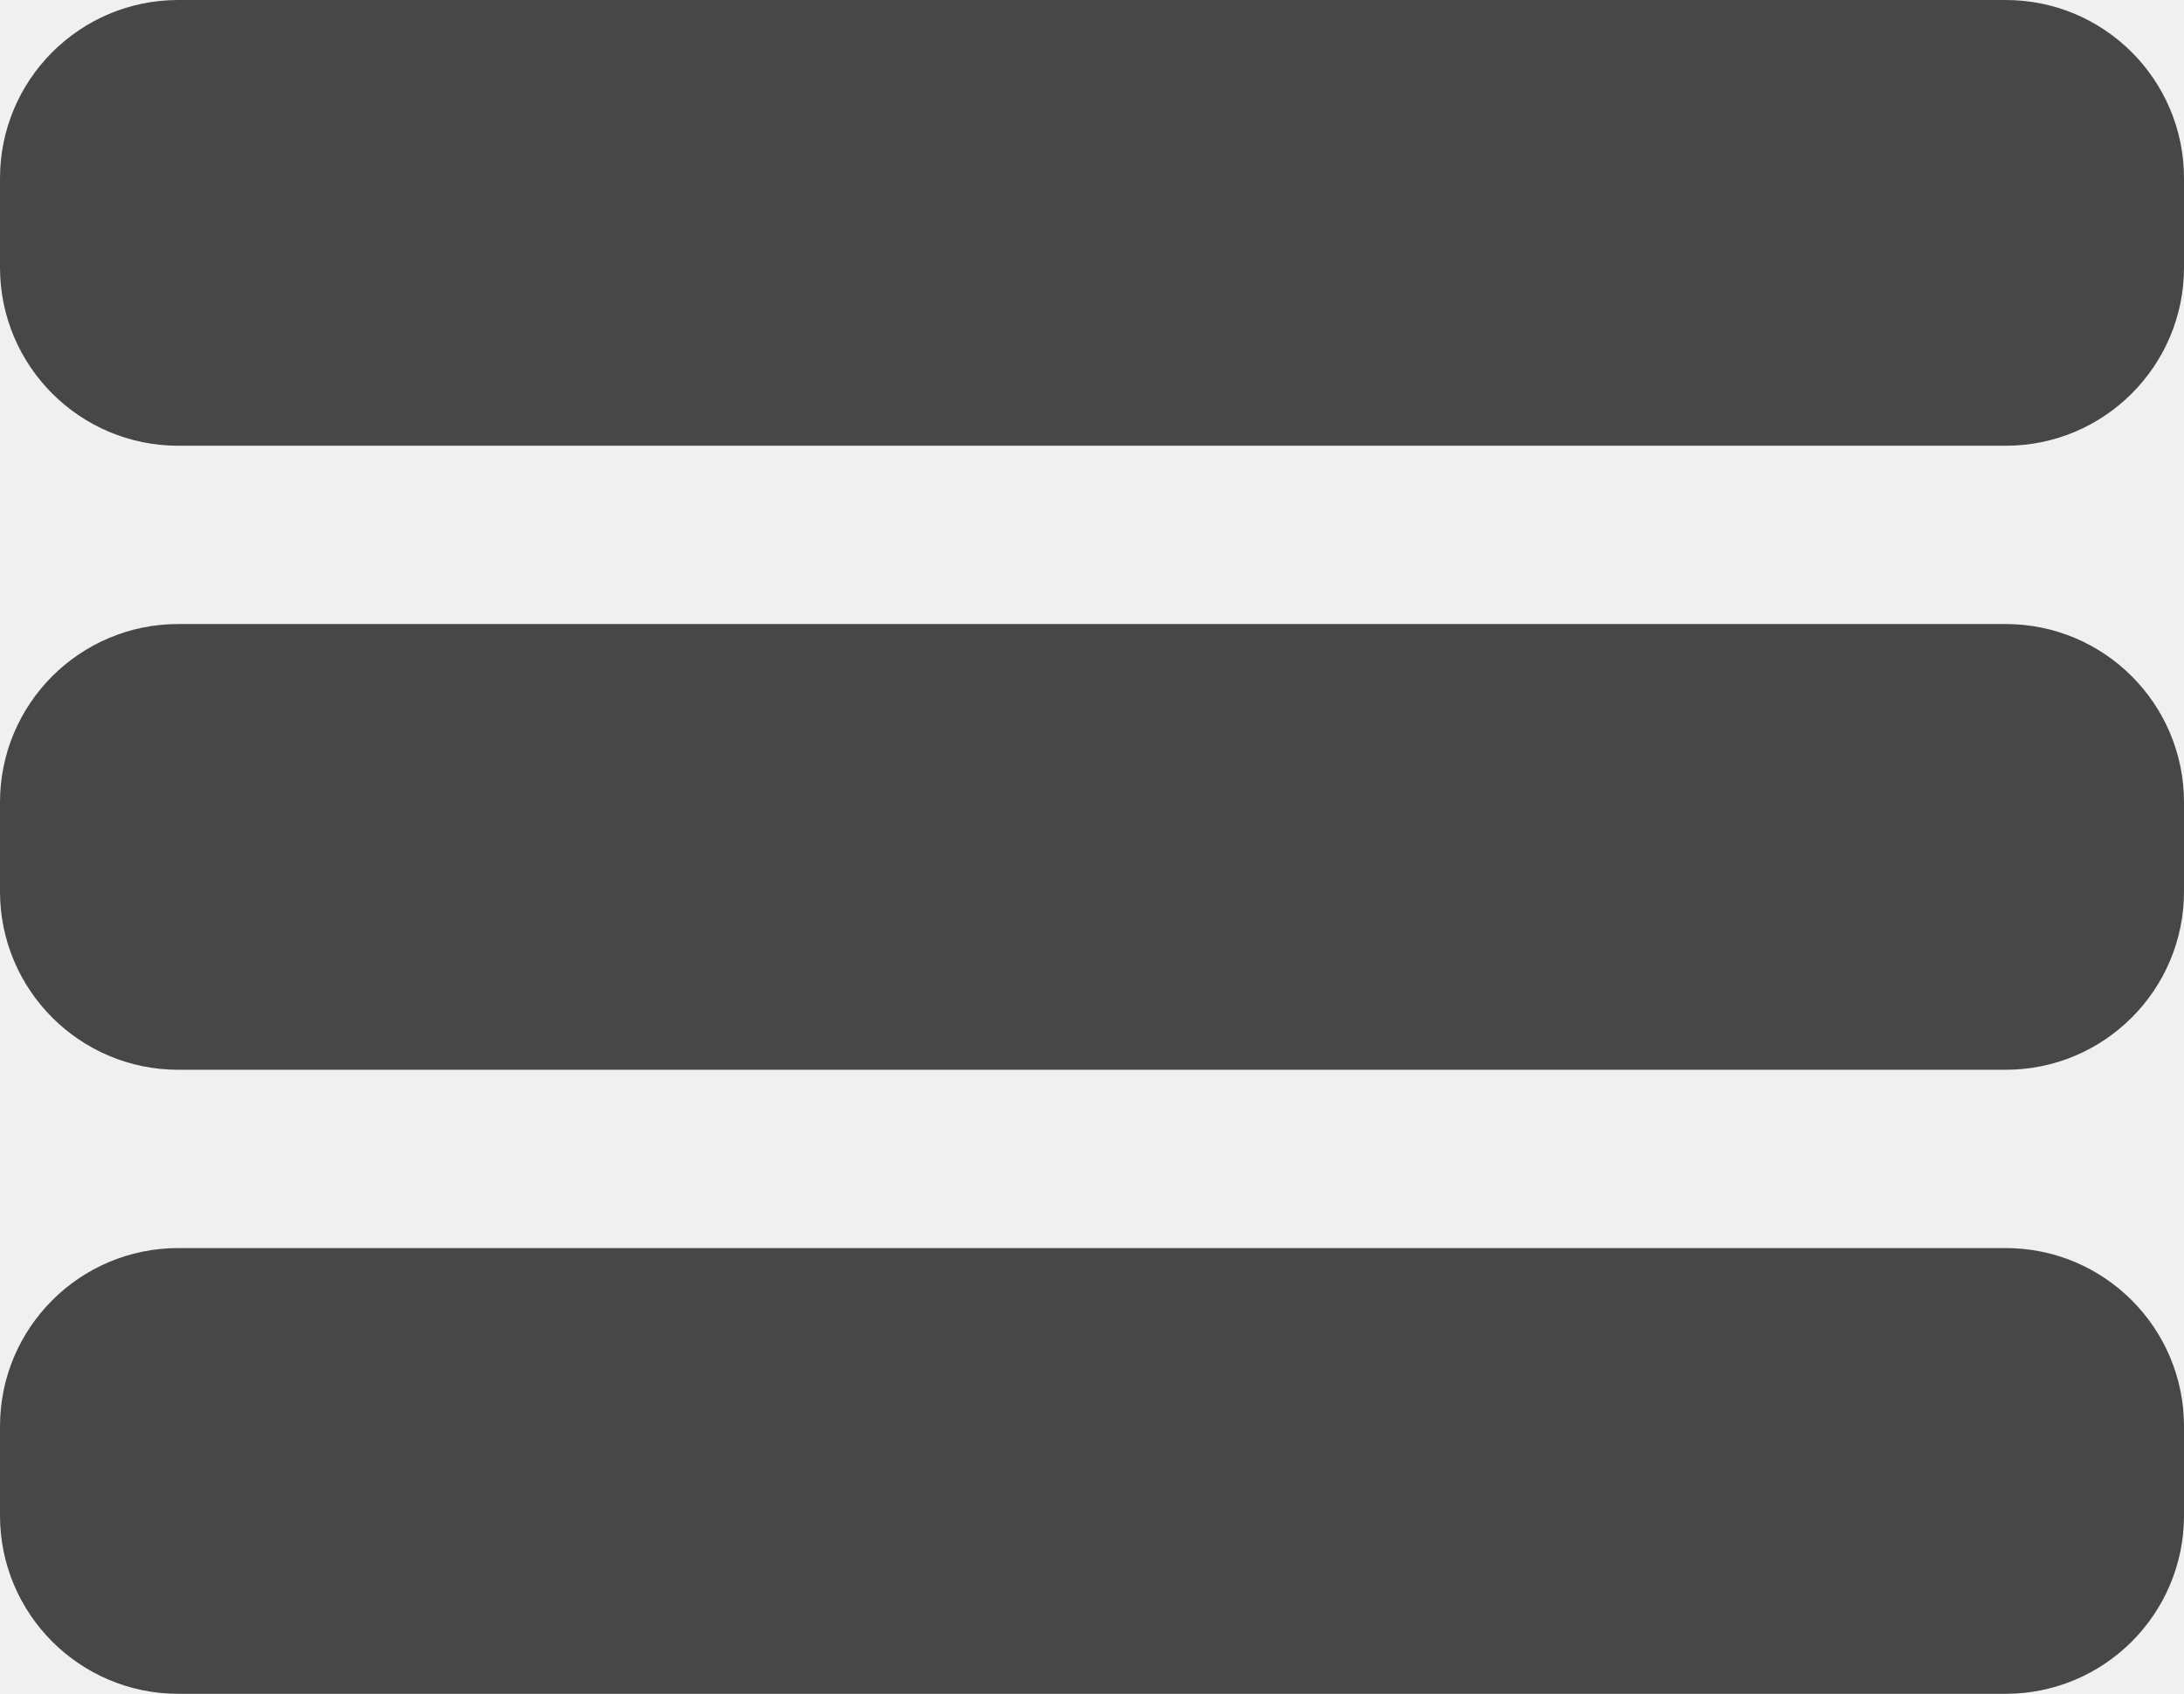
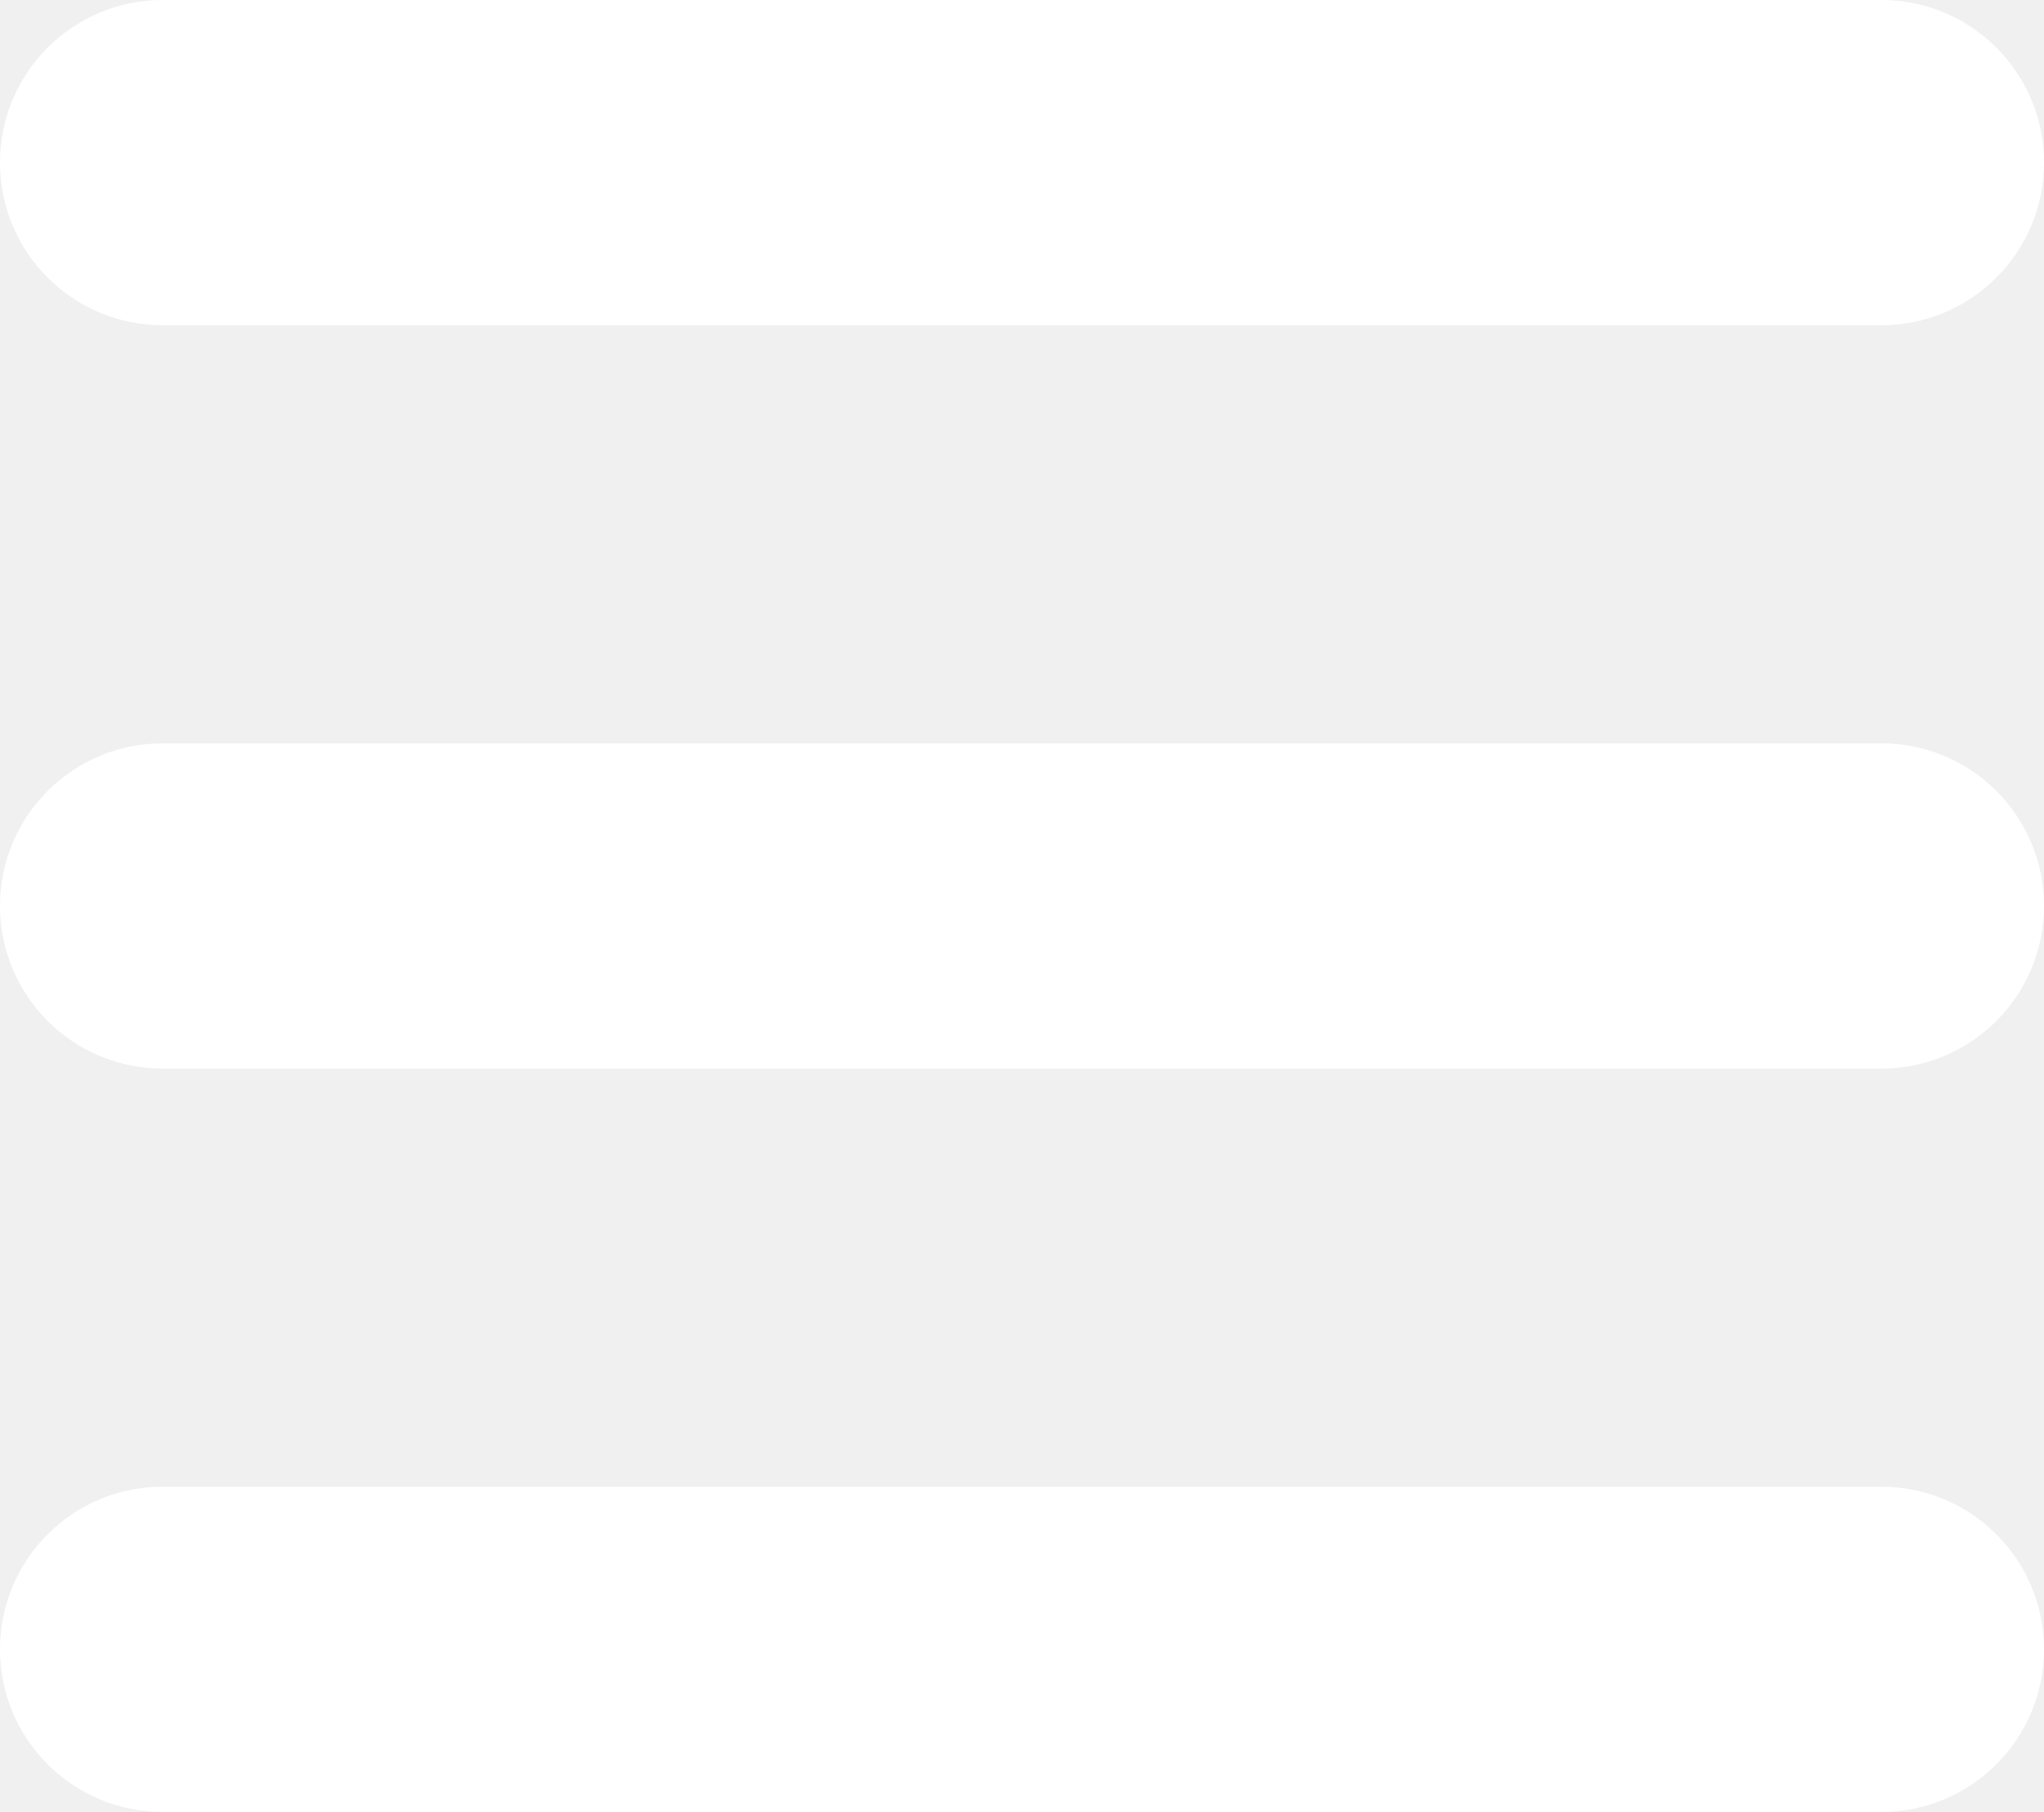
- <svg xmlns="http://www.w3.org/2000/svg" width="49" height="38" viewBox="0 0 49 38" fill="none">
-   <path d="M45 28C47.209 28 49 29.791 49 32V34C49 36.209 47.209 38 45 38H4C1.791 38 3.22133e-08 36.209 0 34V32C0 29.791 1.791 28 4 28H45ZM45 14C47.209 14 49 15.791 49 18V20C49 22.209 47.209 24 45 24H4C1.791 24 3.22133e-08 22.209 0 20V18C0 15.791 1.791 14 4 14H45ZM45 0C47.209 5.47618e-07 49 1.791 49 4V6C49 8.209 47.209 10 45 10H4C1.791 10 3.22133e-08 8.209 0 6V4C0 1.791 1.791 0 4 0H45Z" fill="#484747" />
+ <svg xmlns="http://www.w3.org/2000/svg" width="44" height="39" viewBox="0 0 44 39" fill="none">
+   <path d="M40.5 32C42.433 32 44 33.567 44 35.5C44 37.433 42.433 39 40.5 39H3.5C1.567 39 0 37.433 0 35.5C0 33.567 1.567 32 3.5 32H40.5ZM40.5 16C42.433 16 44 17.567 44 19.5C44 21.433 42.433 23 40.5 23H3.5C1.567 23 0 21.433 0 19.5C0 17.567 1.567 16 3.5 16H40.5ZM40.5 0C42.433 0 44 1.567 44 3.5C44 5.433 42.433 7 40.5 7H3.5C1.567 7 0 5.433 0 3.5C0 1.567 1.567 0 3.5 0H40.5Z" fill="white" />
</svg>
